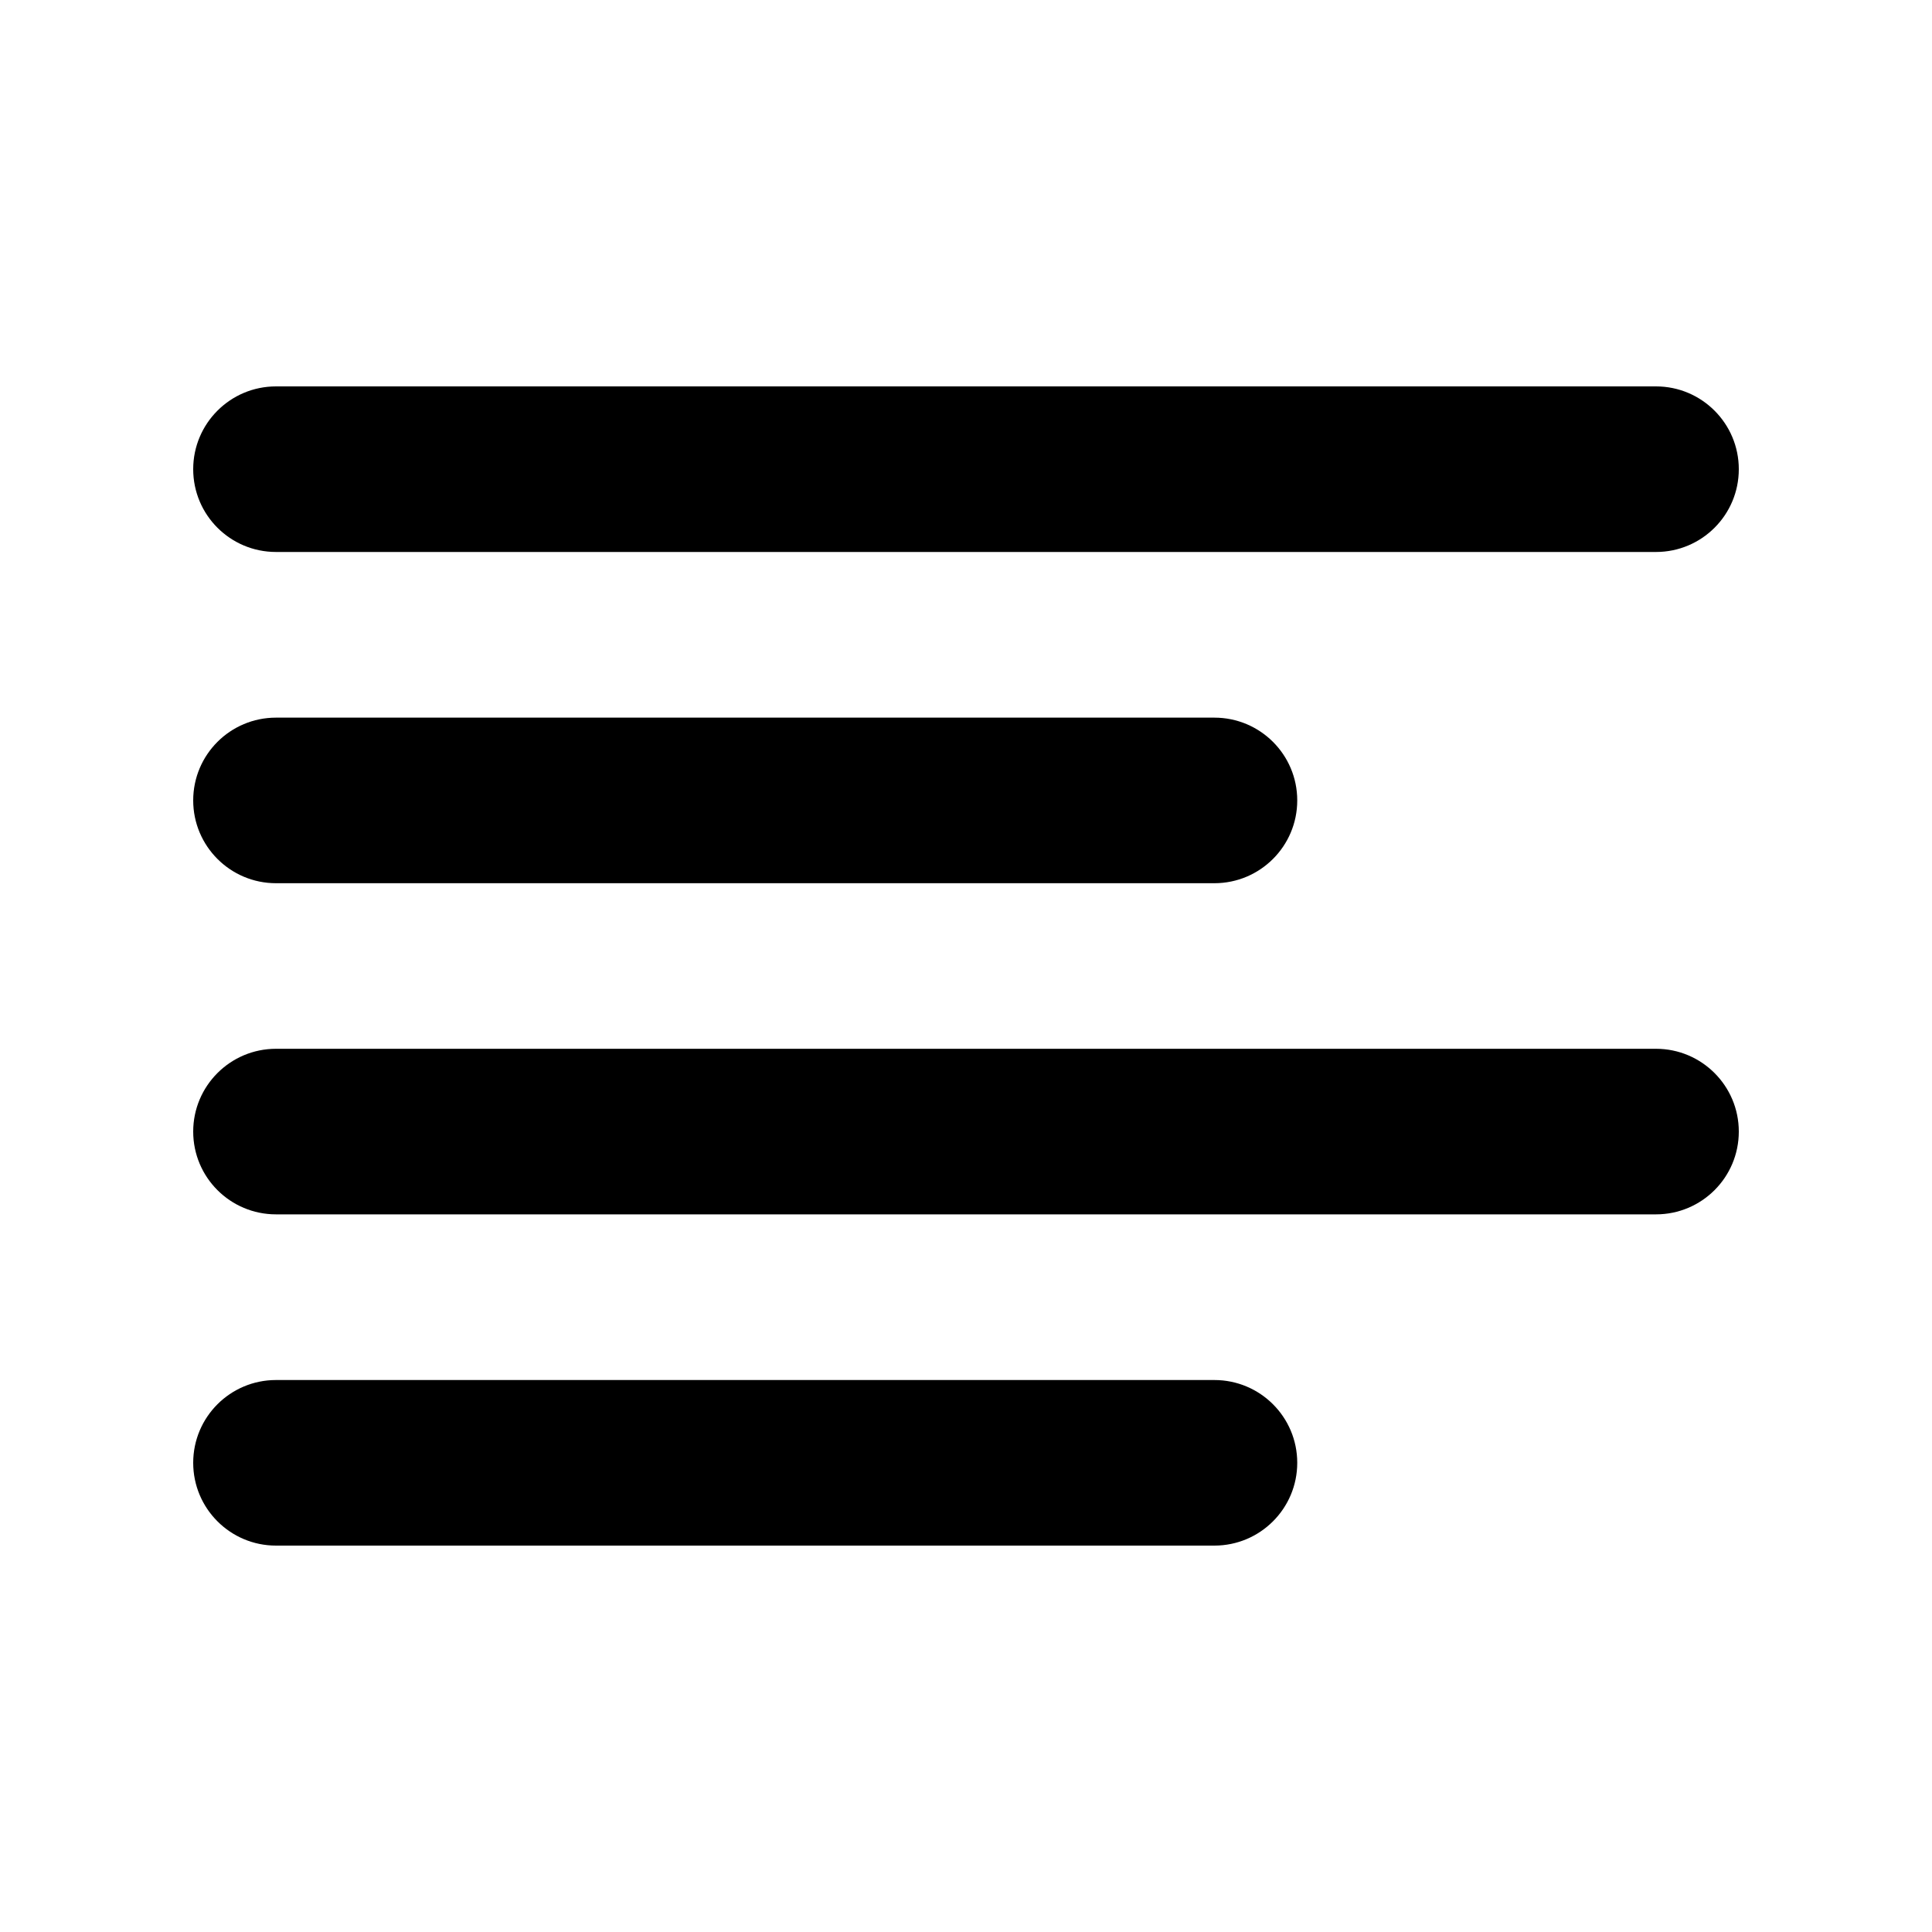
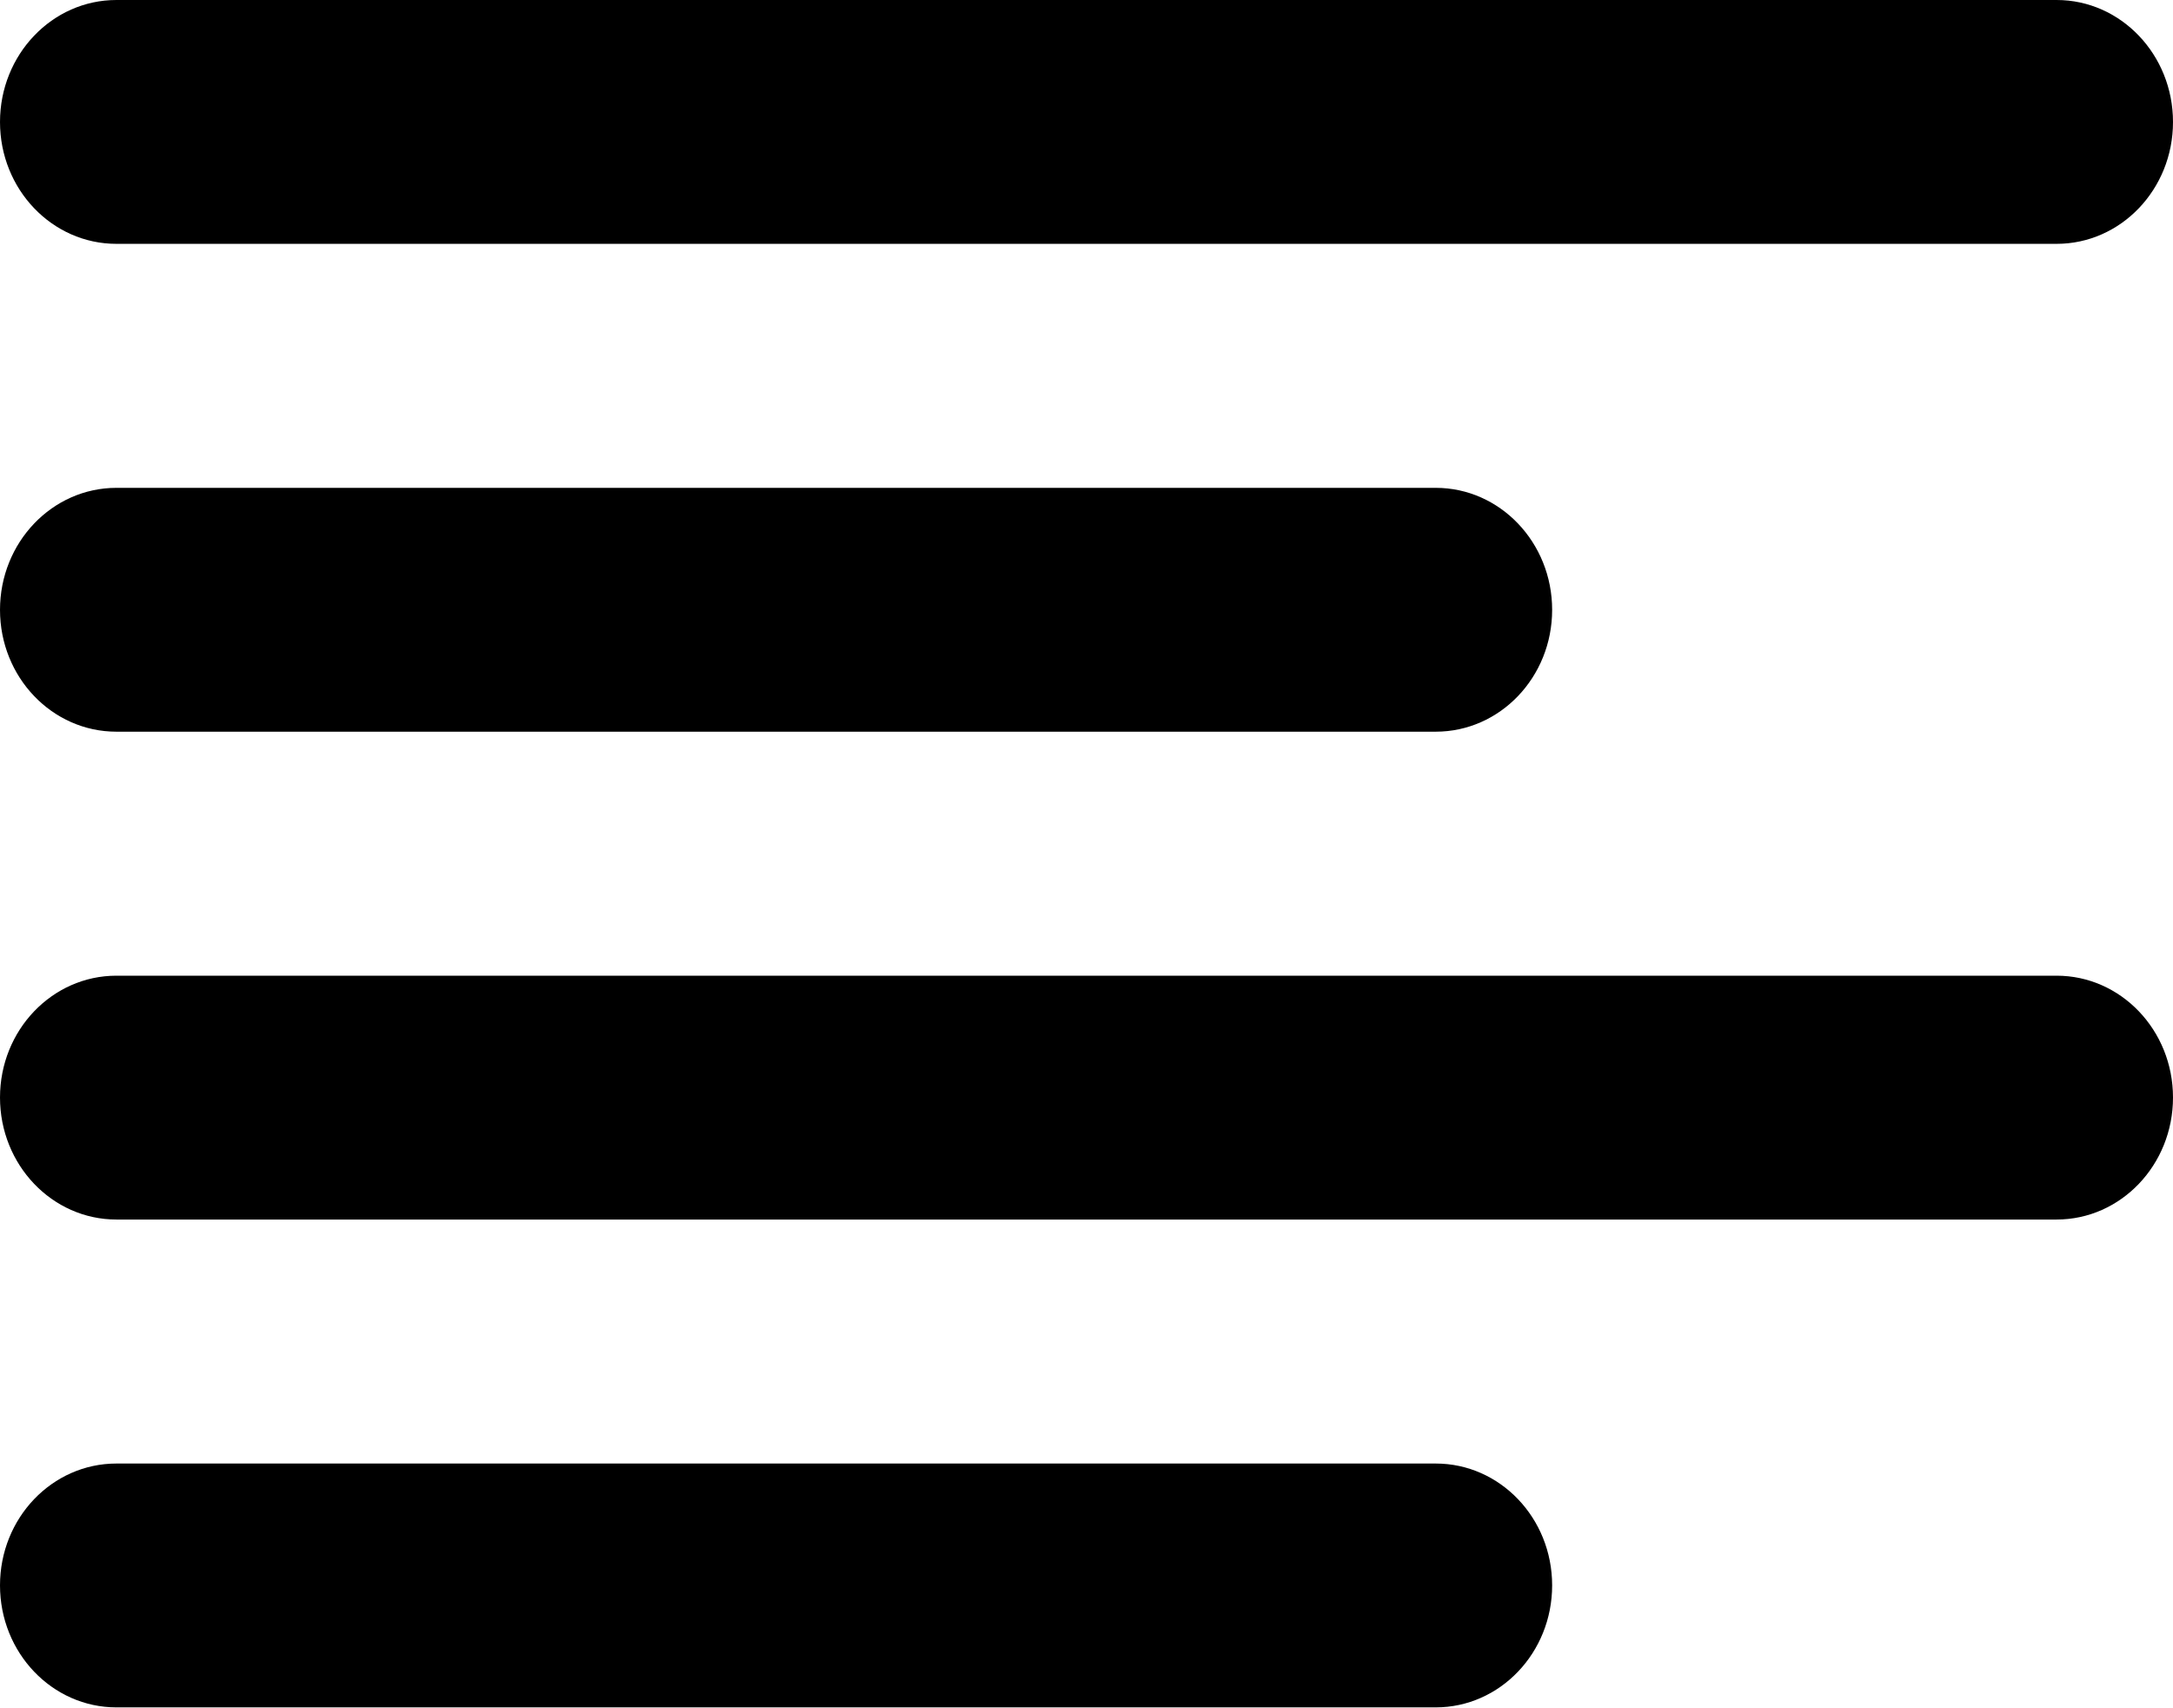
- <svg xmlns="http://www.w3.org/2000/svg" width="20" height="20" viewBox="0 0 20 20" fill="none">
-   <path d="M2 4.857C2 4.384 2.384 4 2.857 4H17.143C17.616 4 18 4.384 18 4.857C18 5.331 17.616 5.714 17.143 5.714H2.857C2.384 5.714 2 5.331 2 4.857Z" fill="black" />
-   <path d="M2 11.714C2 11.241 2.384 10.857 2.857 10.857H17.143C17.616 10.857 18 11.241 18 11.714C18 12.188 17.616 12.571 17.143 12.571H2.857C2.384 12.571 2 12.188 2 11.714Z" fill="black" />
-   <path d="M2 8.286C2 7.812 2.384 7.429 2.857 7.429H12.571C13.045 7.429 13.429 7.812 13.429 8.286C13.429 8.759 13.045 9.143 12.571 9.143H2.857C2.384 9.143 2 8.759 2 8.286Z" fill="black" />
-   <path d="M2 15.143C2 14.669 2.384 14.286 2.857 14.286H12.571C13.045 14.286 13.429 14.669 13.429 15.143C13.429 15.616 13.045 16 12.571 16H2.857C2.384 16 2 15.616 2 15.143Z" fill="black" />
+ <svg xmlns="http://www.w3.org/2000/svg" width="14" height="11" viewBox="0 0 14 11" fill="none">
+   <path d="M0 0.786C0 0.352 0.336 0 0.75 0H13.25C13.664 0 14 0.352 14 0.786C14 1.22 13.664 1.571 13.25 1.571H0.75C0.336 1.571 0 1.22 0 0.786Z" fill="currentColor" />
+   <path d="M0 7.071C0 6.637 0.336 6.286 0.75 6.286H13.25C13.664 6.286 14 6.637 14 7.071C14 7.505 13.664 7.857 13.25 7.857H0.75C0.336 7.857 0 7.505 0 7.071Z" fill="currentColor" />
+   <path d="M0 3.929C0 3.495 0.336 3.143 0.75 3.143H9.25C9.664 3.143 10 3.495 10 3.929C10 4.363 9.664 4.714 9.25 4.714H0.75C0.336 4.714 0 4.363 0 3.929Z" fill="currentColor" />
+   <path d="M0 10.214C0 9.78 0.336 9.429 0.75 9.429H9.25C9.664 9.429 10 9.78 10 10.214C10 10.648 9.664 11 9.25 11H0.75C0.336 11 0 10.648 0 10.214Z" fill="currentColor" />
</svg>
